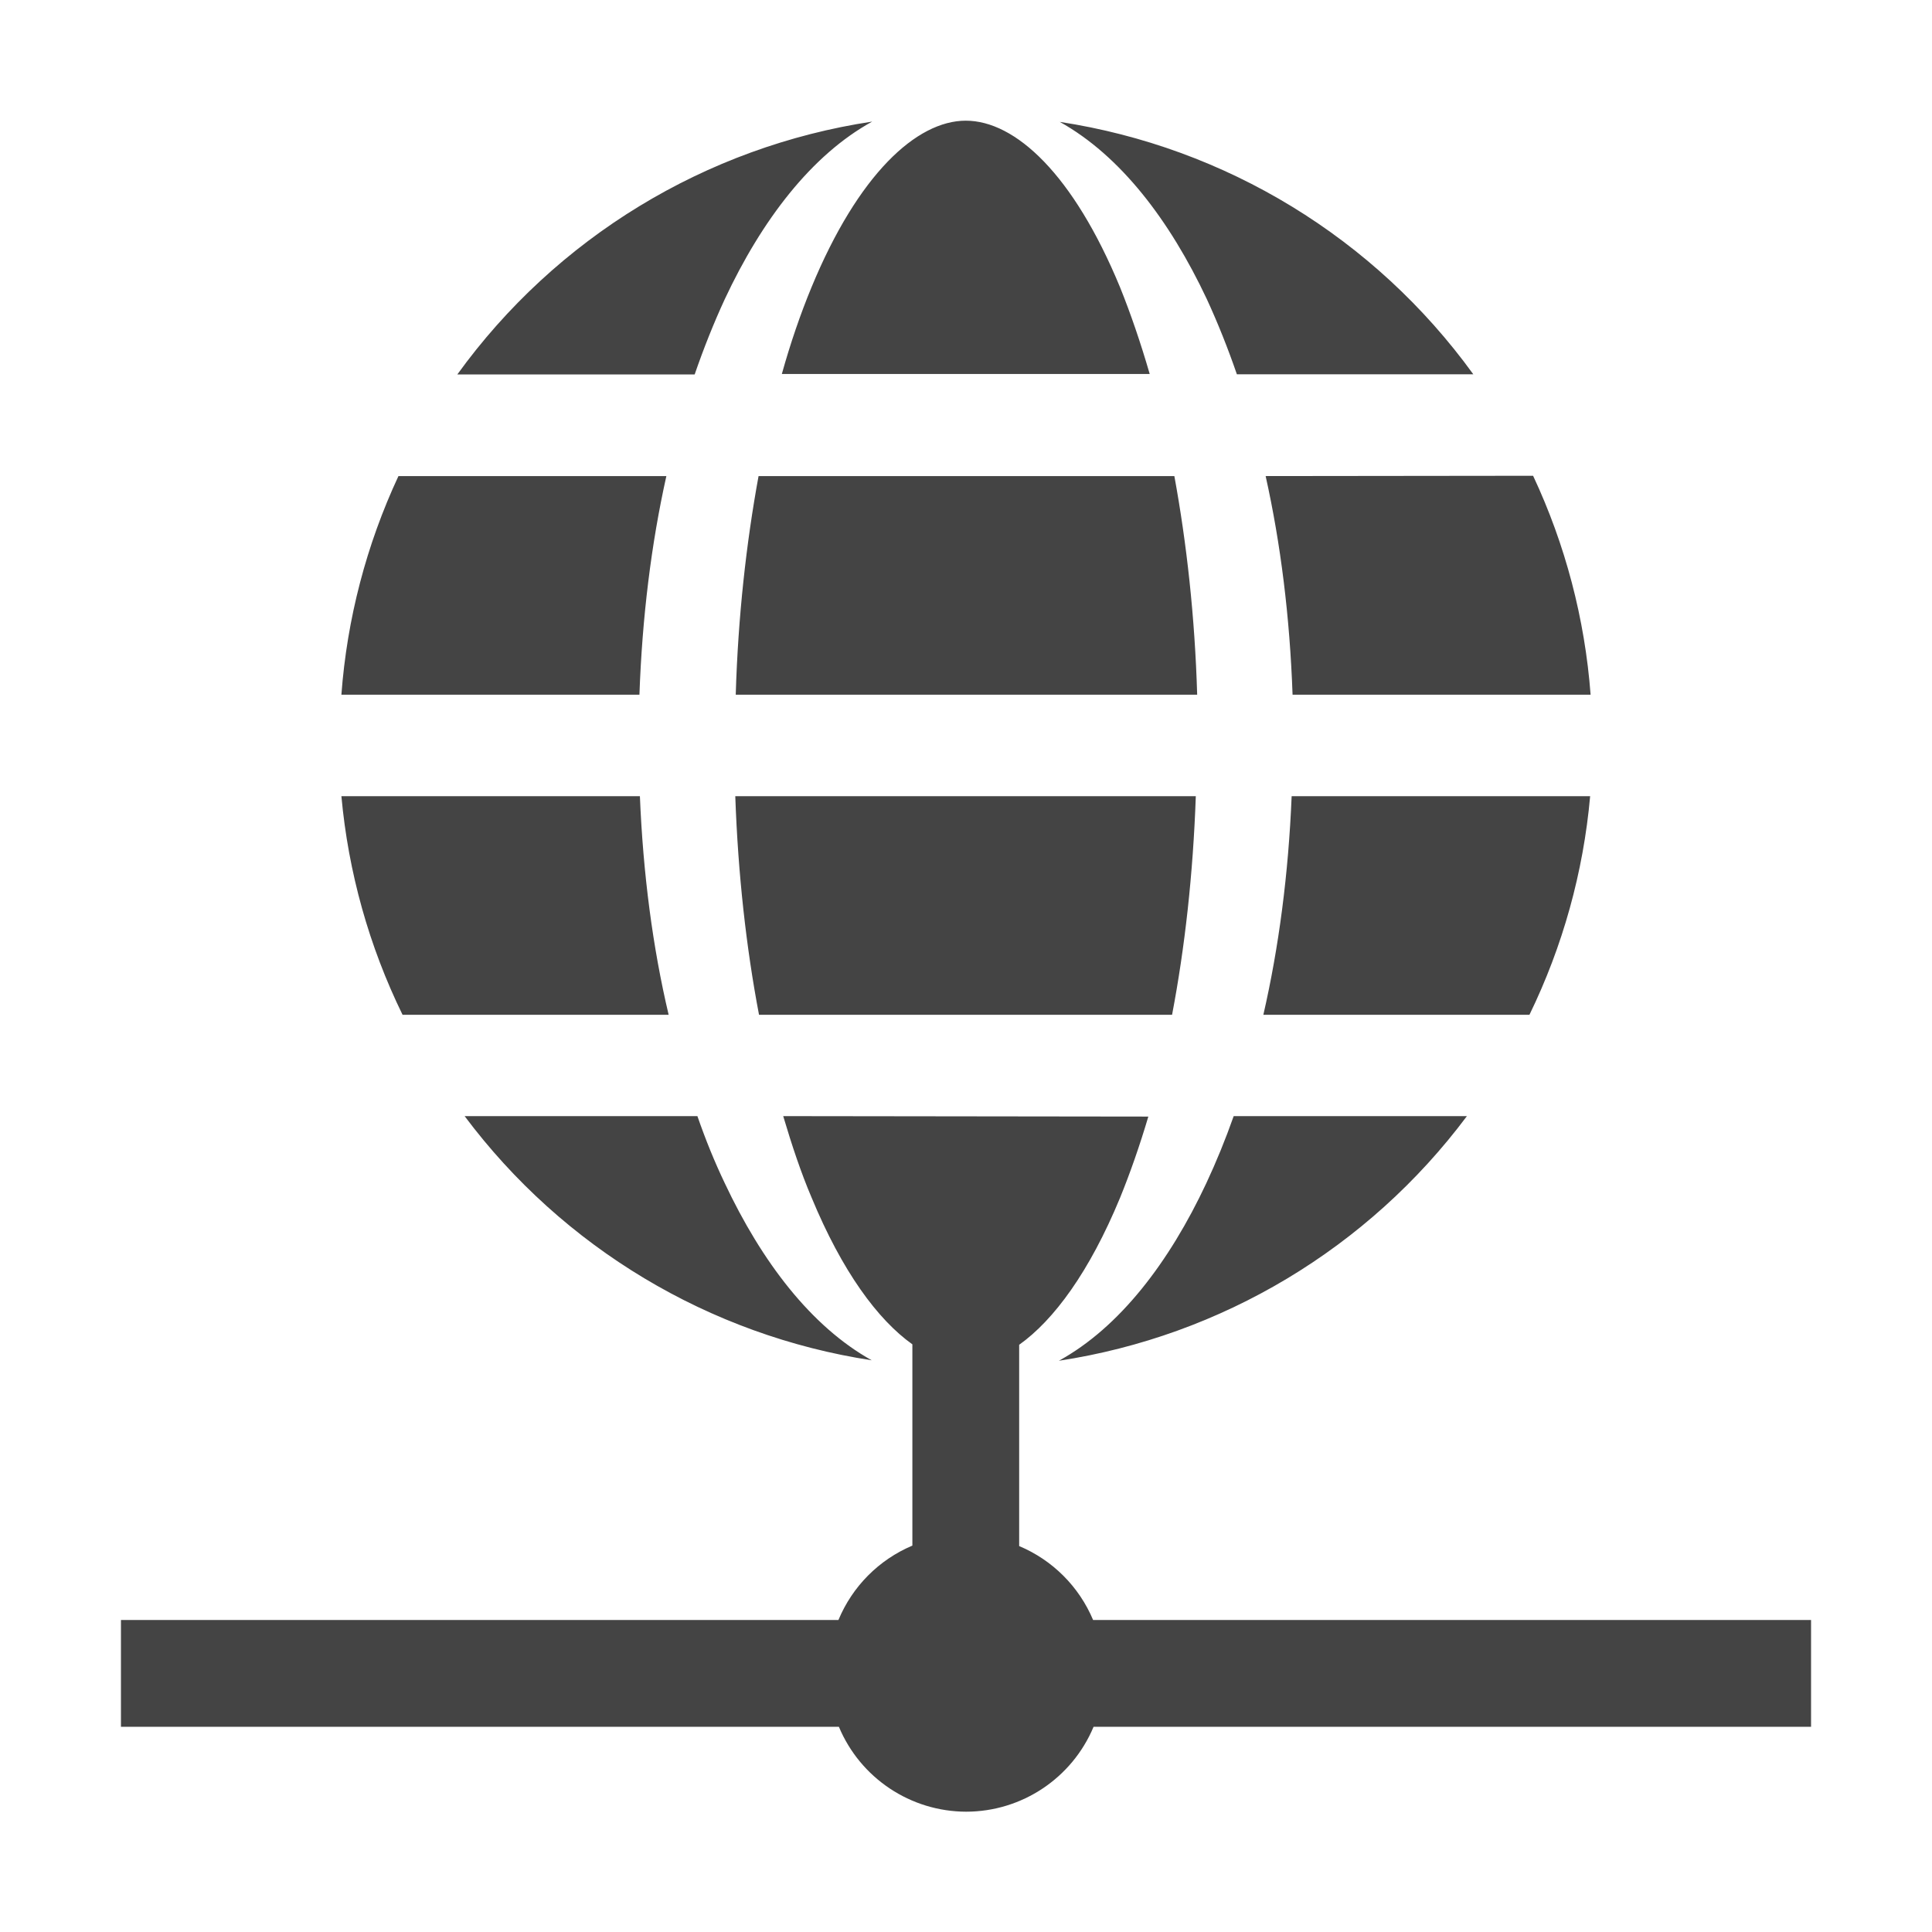
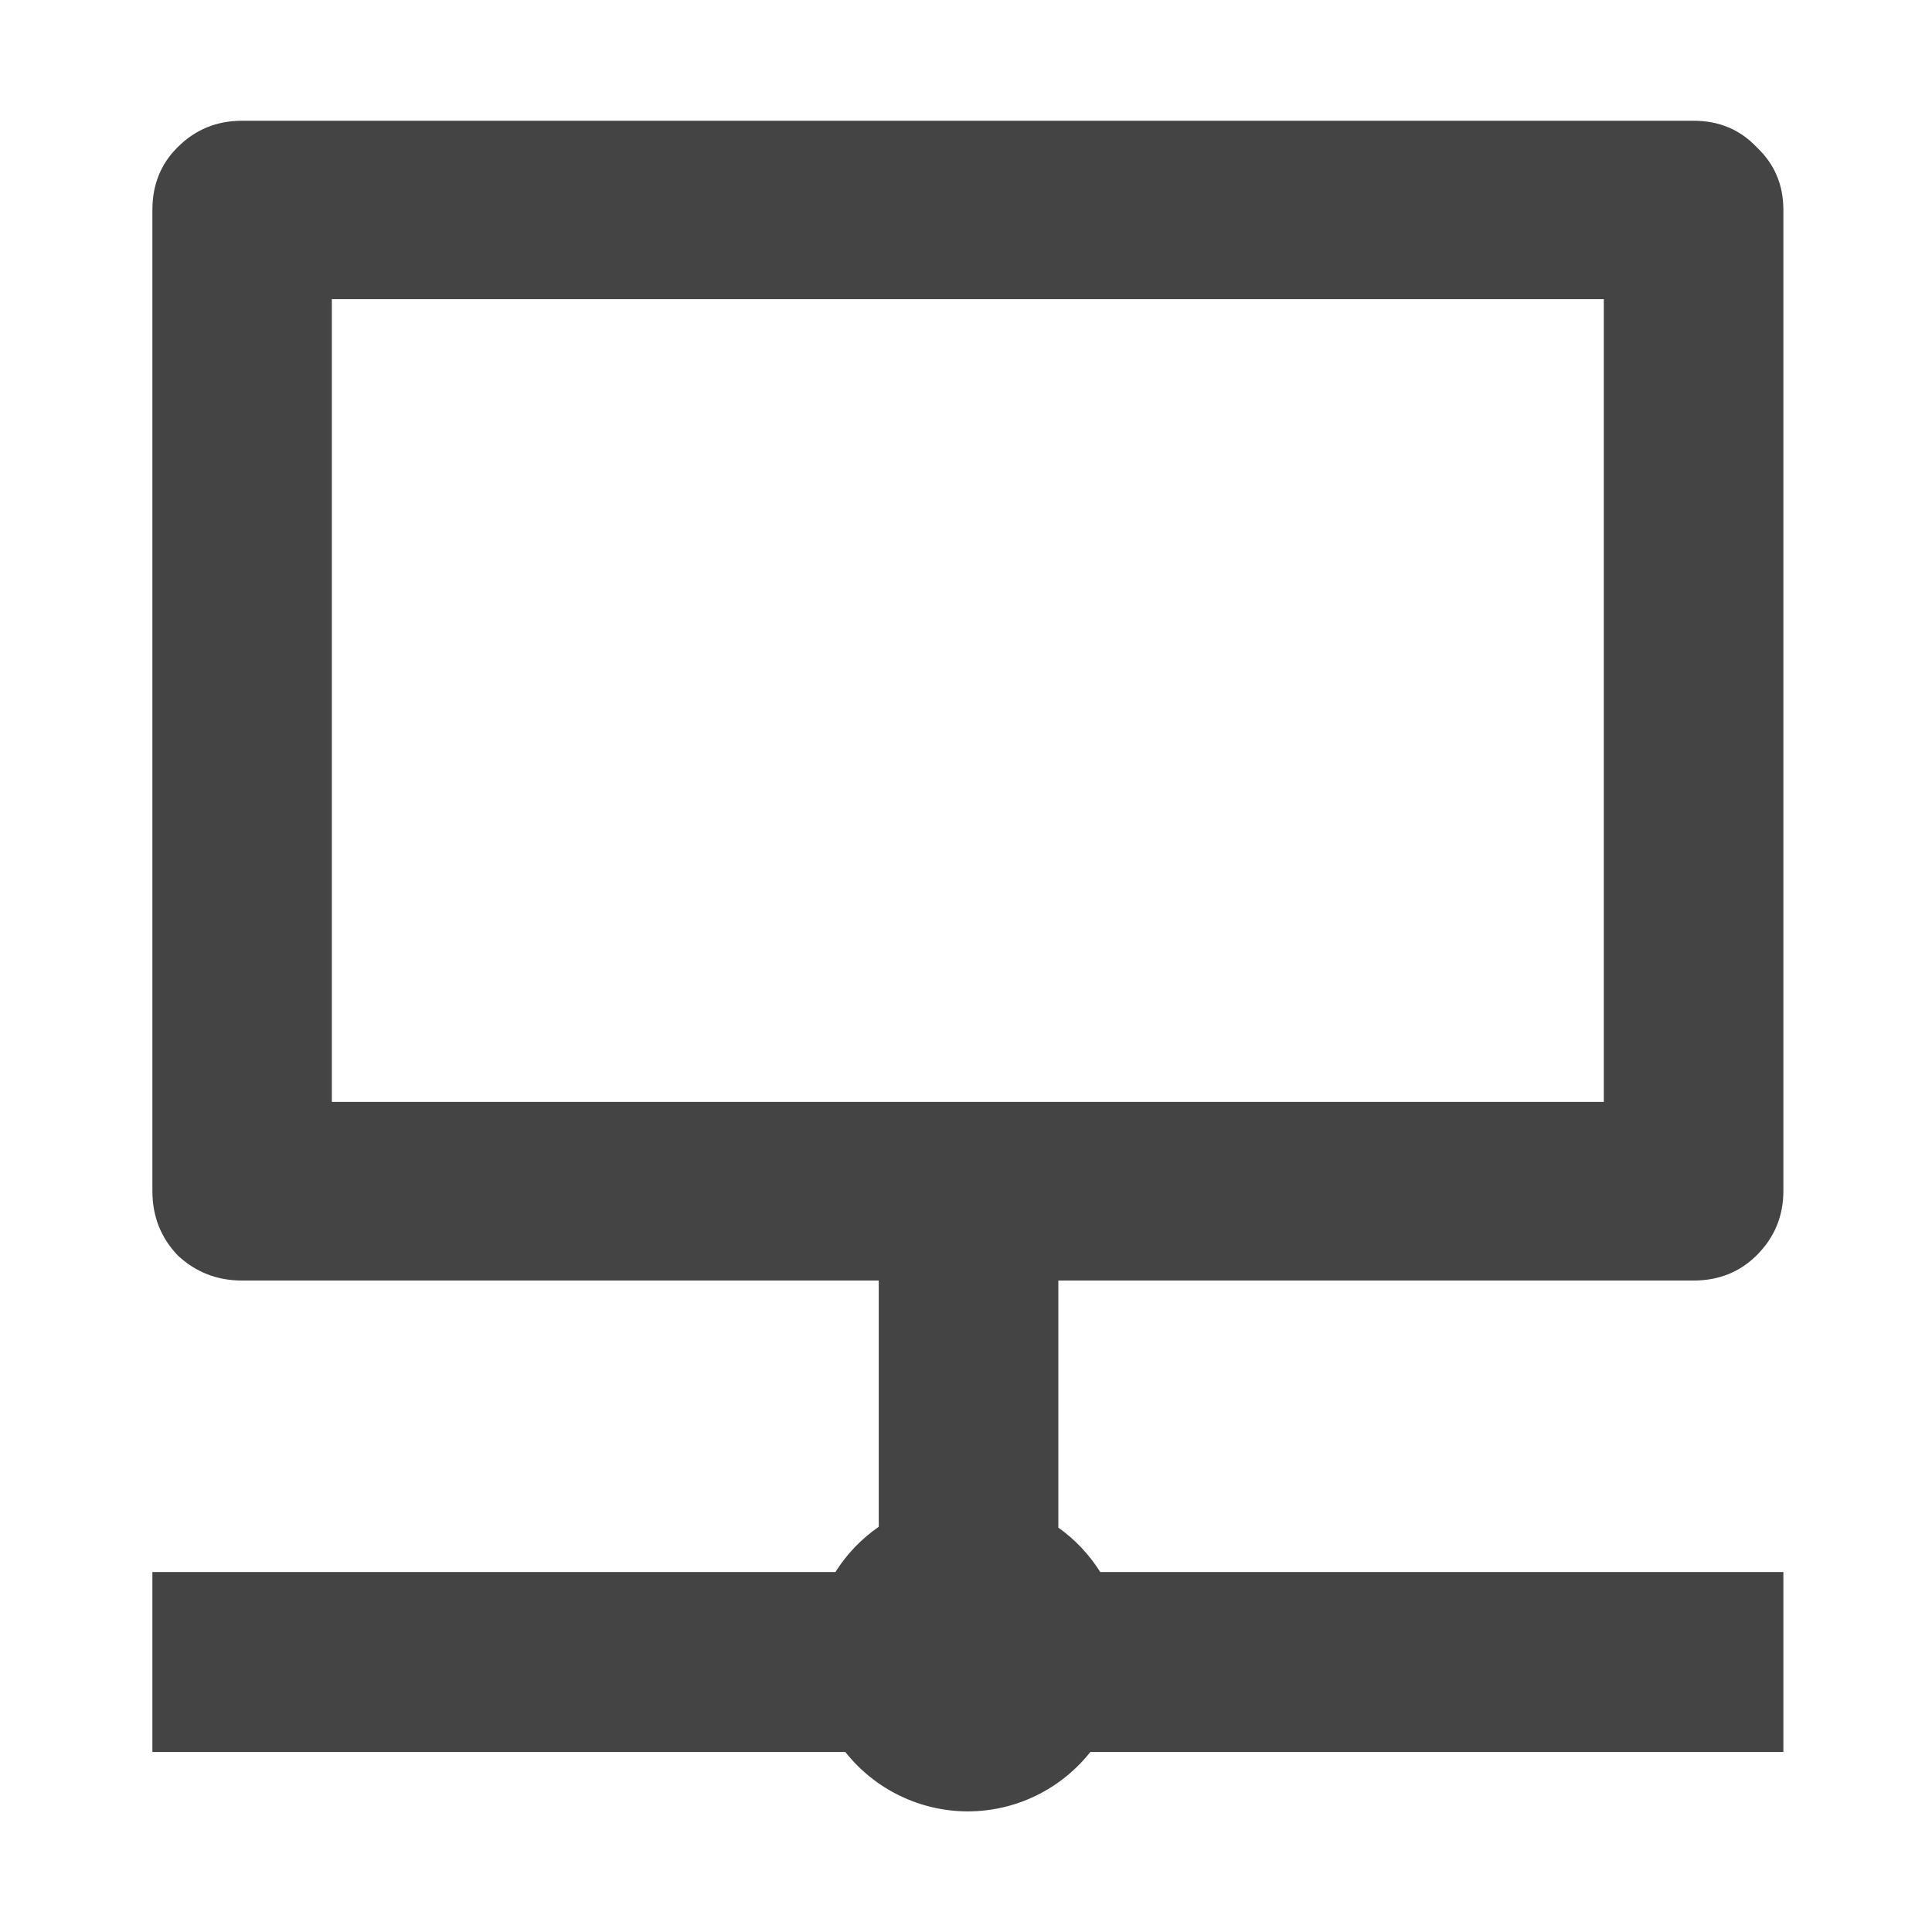
<svg xmlns="http://www.w3.org/2000/svg" width="16" height="16" viewBox="0 0 4.233 4.233" version="1.1" id="svg8">
  <defs id="defs2" />
  <g id="layer1" transform="translate(0,-280.0666)">
-     <path style="opacity:1;fill:#444444;fill-opacity:1;stroke:none;stroke-width:0.328;stroke-linecap:square;stroke-linejoin:miter;stroke-miterlimit:4;stroke-dasharray:none;paint-order:markers stroke fill" d="m 2.116,280.331 c -0.108,0 -0.236,0.118 -0.338,0.365 -0.024,0.058 -0.046,0.122 -0.065,0.19 h 0.806 c -0.02,-0.069 -0.042,-0.133 -0.065,-0.19 -0.102,-0.247 -0.229,-0.365 -0.338,-0.365 z m -0.205,0.002 a 1.374,1.374 0 0 0 -0.909,0.554 h 0.52 c 0.02,-0.058 0.042,-0.113 0.066,-0.165 0.081,-0.173 0.19,-0.316 0.323,-0.389 z m 0.411,6.6e-4 c 0.133,0.074 0.241,0.216 0.322,0.388 0.024,0.052 0.046,0.107 0.066,0.165 H 3.228 a 1.374,1.374 0 0 0 -0.906,-0.553 z m -1.449,0.776 a 1.374,1.374 0 0 0 -0.125,0.479 H 1.401 c 0.006,-0.17 0.026,-0.331 0.059,-0.479 z m 0.789,0 c -0.027,0.147 -0.045,0.309 -0.05,0.479 h 1.011 c -0.005,-0.17 -0.023,-0.332 -0.05,-0.479 z m 1.111,0 c 0.033,0.148 0.053,0.309 0.059,0.479 H 3.485 A 1.374,1.374 0 0 0 3.359,281.109 Z M 0.748,281.811 a 1.374,1.374 0 0 0 0.134,0.479 H 1.465 C 1.43,282.142 1.409,281.981 1.402,281.811 Z m 0.863,0 c 0.006,0.171 0.024,0.332 0.052,0.479 h 0.905 c 0.028,-0.147 0.046,-0.308 0.052,-0.479 z m 1.219,0 c -0.007,0.17 -0.028,0.331 -0.062,0.479 H 3.351 A 1.374,1.374 0 0 0 3.484,281.811 Z m -1.812,0.701 a 1.374,1.374 0 0 0 0.892,0.535 c -0.133,-0.074 -0.241,-0.216 -0.322,-0.388 -0.022,-0.046 -0.042,-0.095 -0.06,-0.147 z m 0.698,0 c 0.019,0.064 0.039,0.124 0.062,0.178 0.067,0.162 0.145,0.268 0.221,0.322 v 0.441 A 0.303,0.303 0 0 0 1.837,283.616 H 0.265 v 0.234 H 1.838 a 0.303,0.303 0 0 0 0.279,0.186 0.303,0.303 0 0 0 0.279,-0.186 H 3.968 V 283.616 H 2.395 a 0.303,0.303 0 0 0 -0.162,-0.162 v -0.441 c 0.076,-0.054 0.154,-0.16 0.221,-0.322 0.022,-0.054 0.043,-0.114 0.062,-0.178 z m 0.987,0 c -0.018,0.051 -0.038,0.1 -0.06,0.147 -0.081,0.173 -0.19,0.316 -0.323,0.389 a 1.374,1.374 0 0 0 0.894,-0.536 z" id="path4550" />
+     <path id="path2101" style="font-style:normal;font-weight:normal;font-size:4.341px;line-height:1.25;font-family:sans-serif;letter-spacing:0px;fill:#444444;fill-opacity:1;stroke:none;stroke-width:0.296" d="M 2.004 1 C 1.795 1 1.618 1.072 1.471 1.219 C 1.331 1.357 1.262 1.531 1.262 1.738 L 1.262 9.863 C 1.262 10.071 1.331 10.248 1.471 10.395 C 1.618 10.533 1.795 10.604 2.004 10.604 L 7.277 10.604 L 7.277 12.643 A 1.295 1.295 0 0 0 6.918 13.018 L 1.262 13.018 L 1.262 14.508 L 4.307 14.508 L 7 14.508 A 1.295 1.295 0 0 0 8.014 15 A 1.295 1.295 0 0 0 9.029 14.508 L 12.539 14.508 L 14.768 14.508 L 14.768 13.018 L 9.111 13.018 A 1.295 1.295 0 0 0 8.764 12.65 L 8.764 10.604 L 14.025 10.604 C 14.234 10.604 14.408 10.533 14.547 10.395 C 14.694 10.248 14.768 10.071 14.768 9.863 L 14.768 1.738 C 14.768 1.53 14.694 1.357 14.547 1.219 C 14.408 1.072 14.234 1 14.025 1 L 2.004 1 z M 2.748 2.477 L 13.281 2.477 L 13.281 9.125 L 2.748 9.125 L 2.748 2.477 z " transform="matrix(0.2645833,0,0,0.2645833,0,280.0666)" />
  </g>
</svg>
